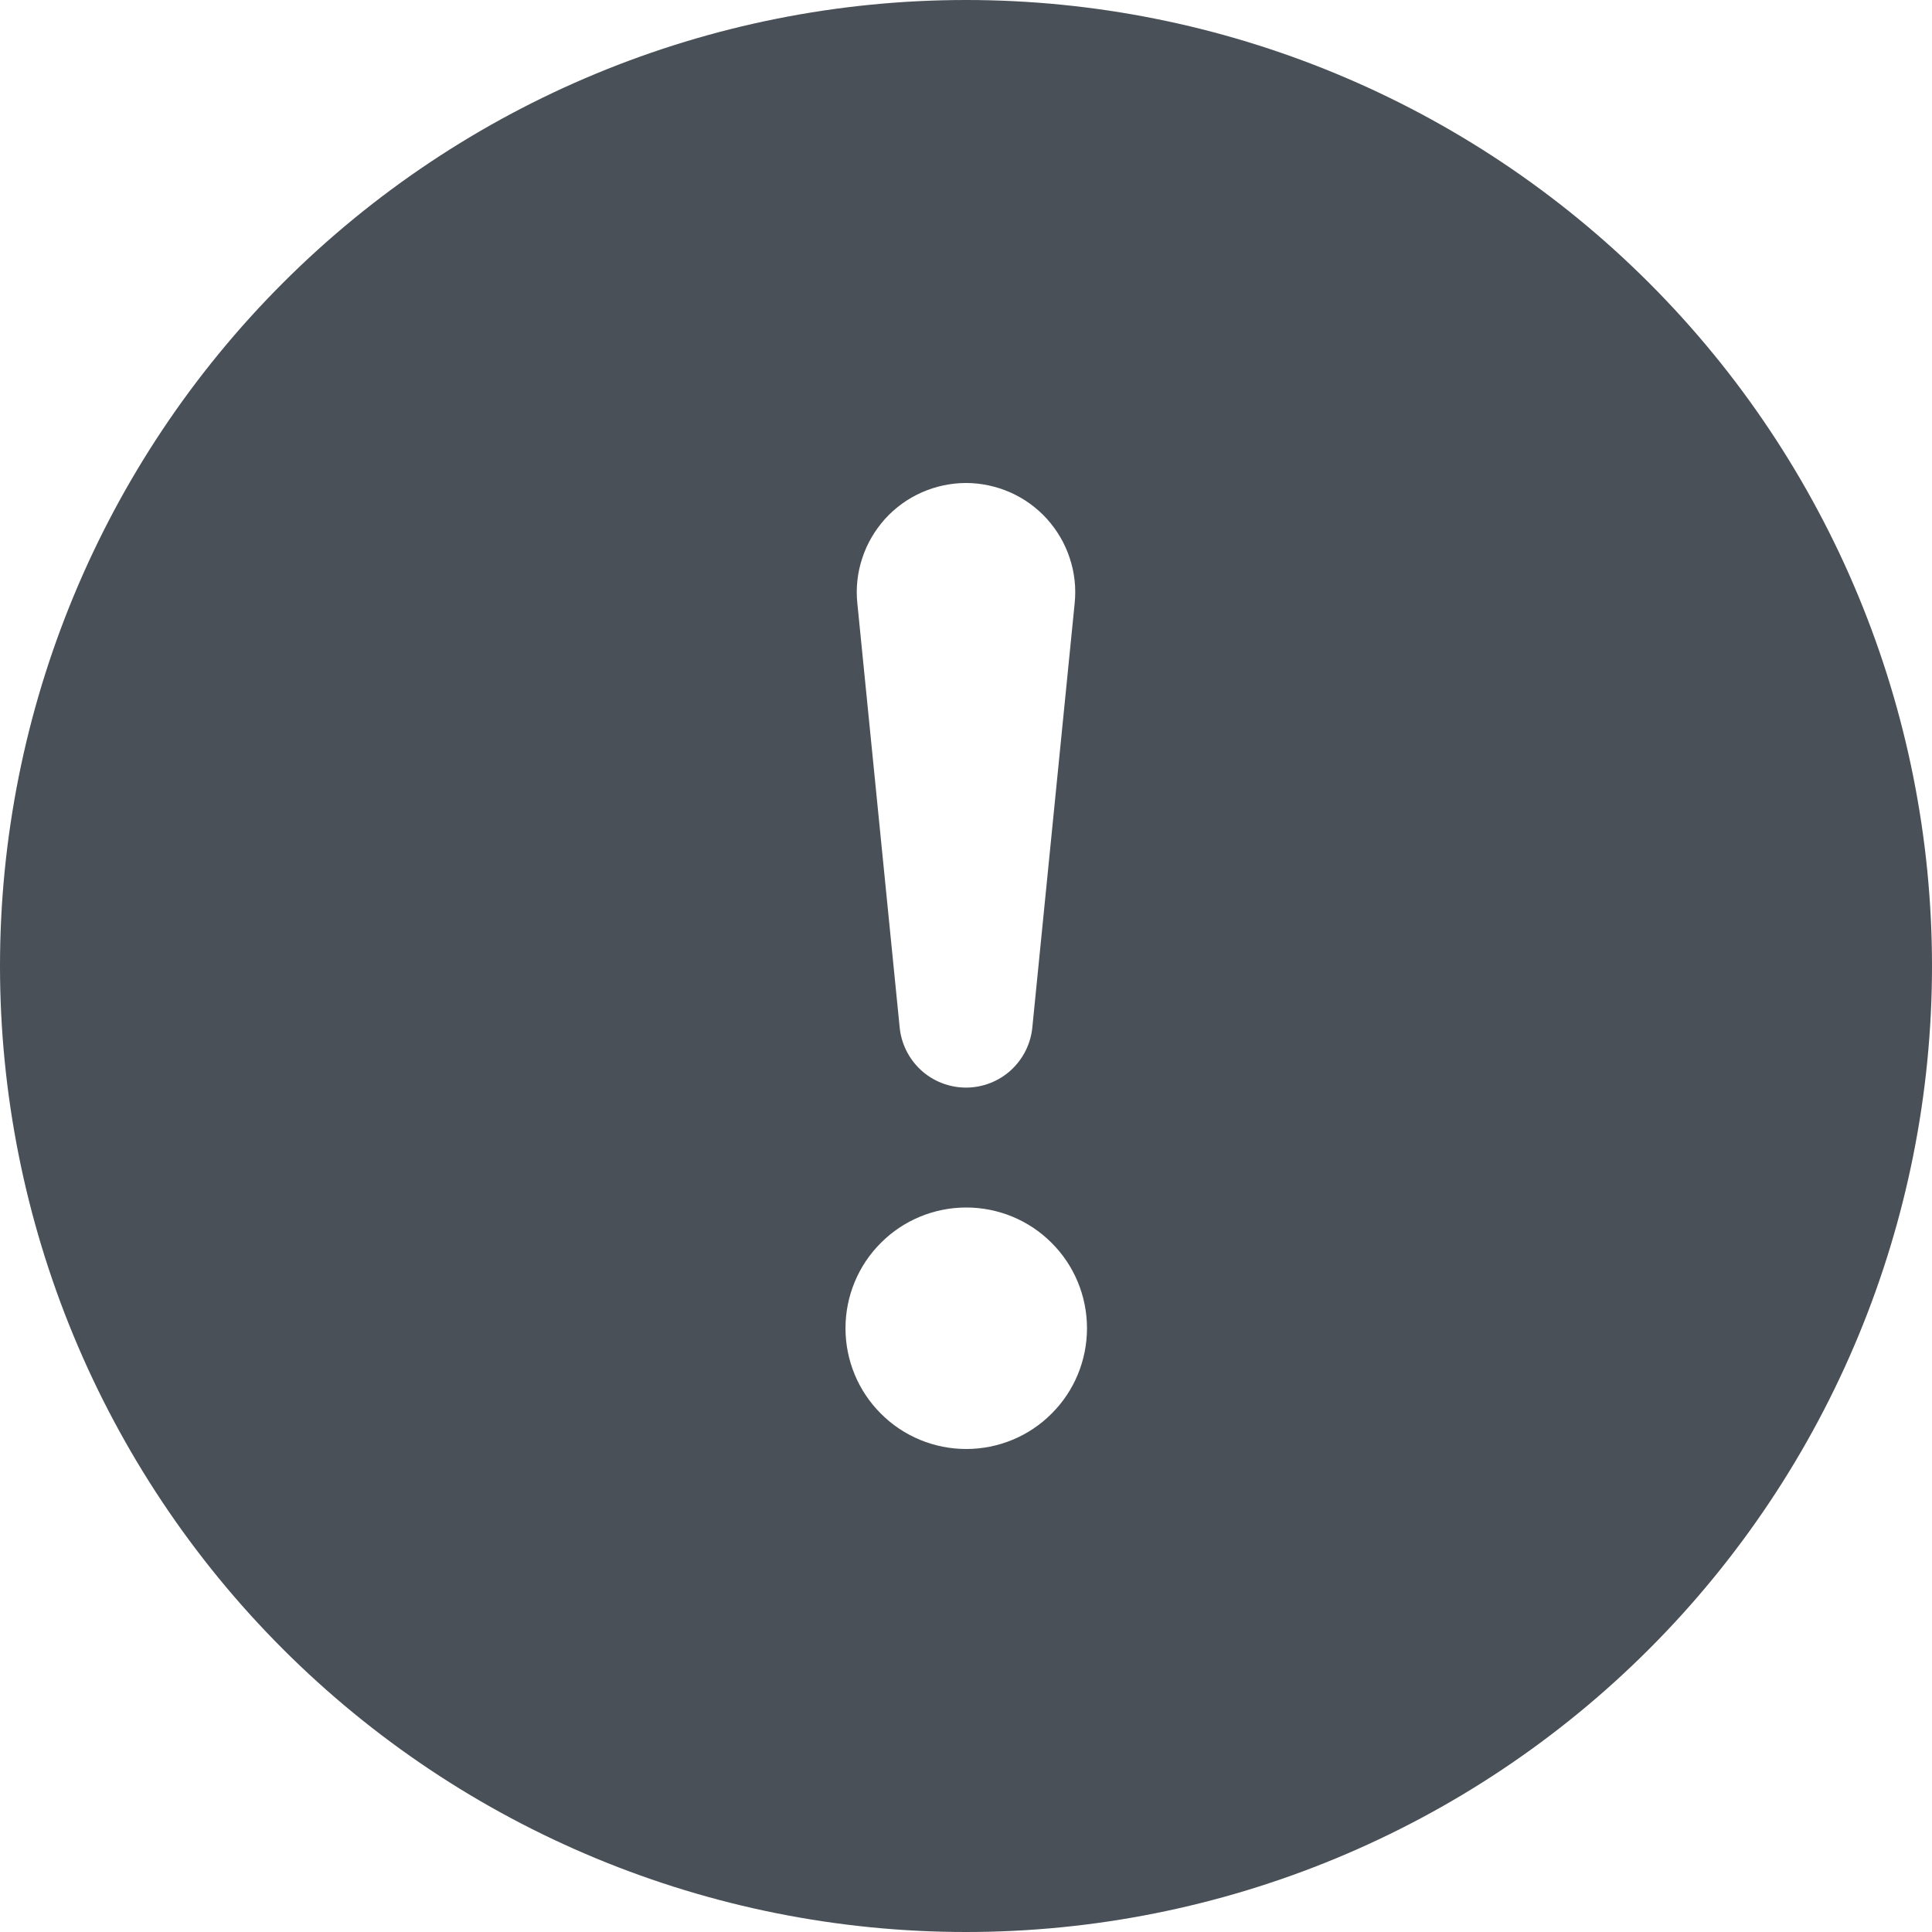
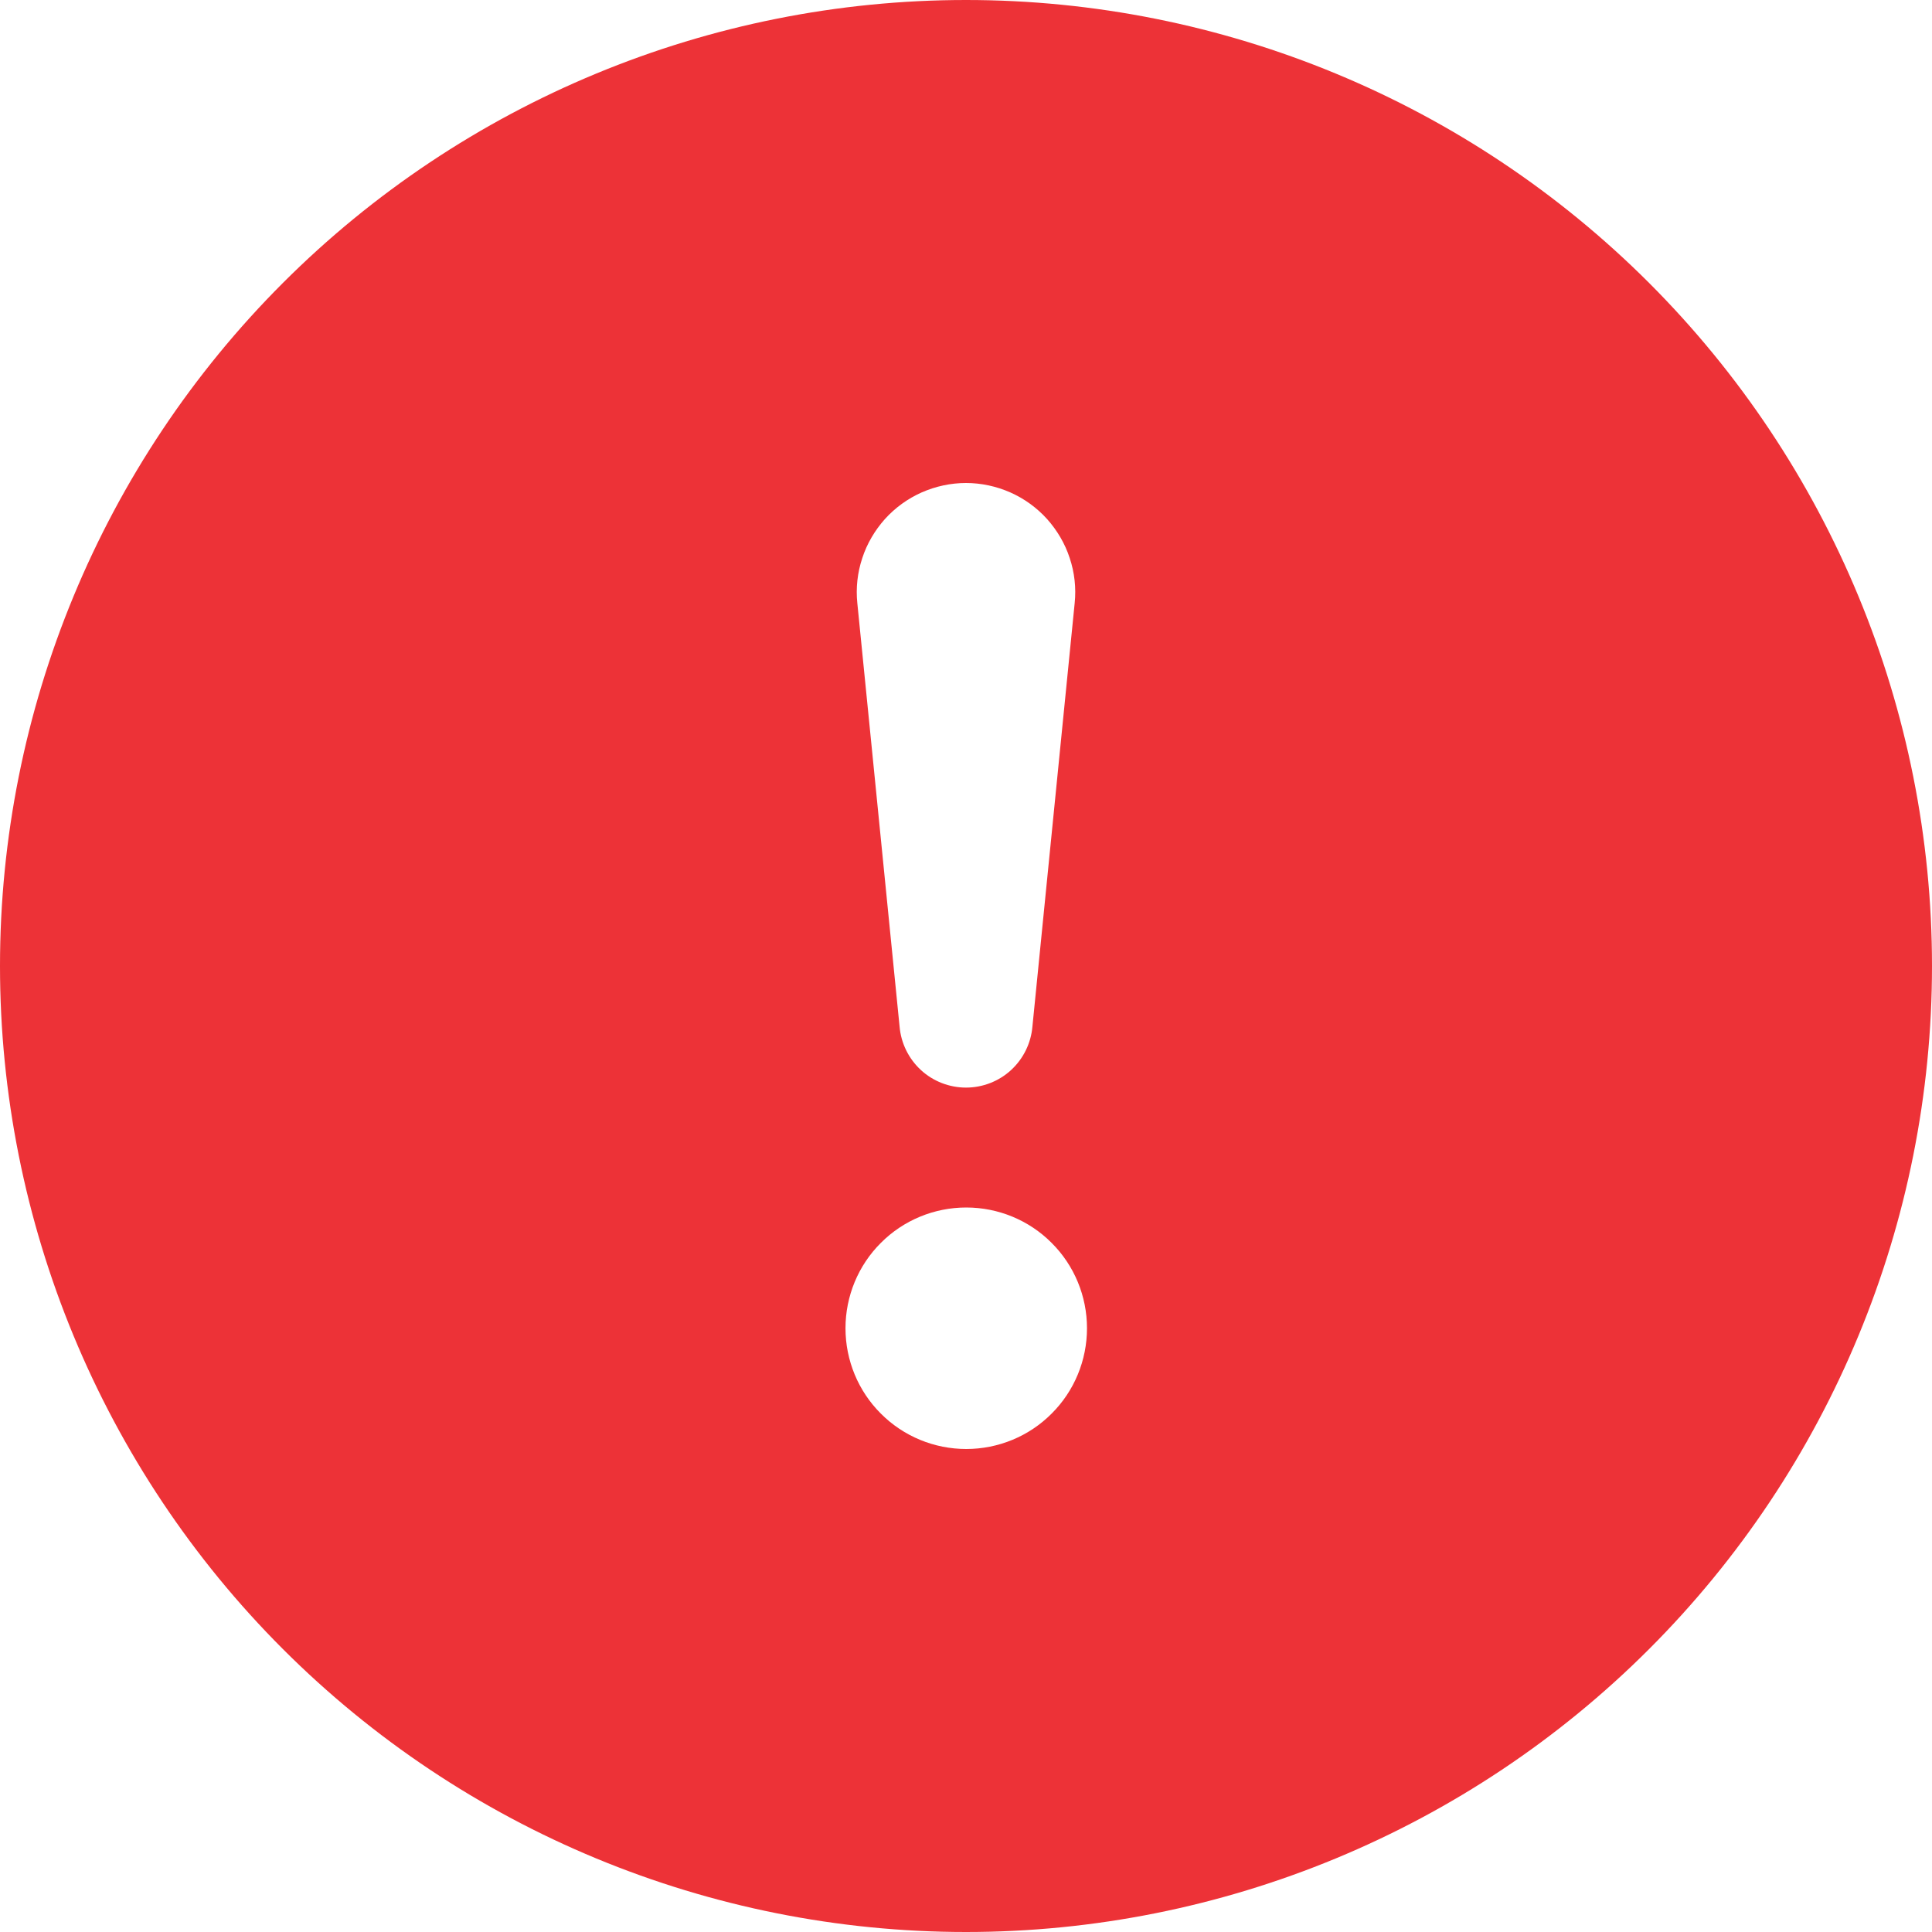
<svg xmlns="http://www.w3.org/2000/svg" width="16" height="16" viewBox="0 0 16 16" fill="none">
-   <path d="M16 8C16 10.122 15.157 12.157 13.657 13.657C12.157 15.157 10.122 16 8 16C5.878 16 3.843 15.157 2.343 13.657C0.843 12.157 0 10.122 0 8C0 5.878 0.843 3.843 2.343 2.343C3.843 0.843 5.878 0 8 0C10.122 0 12.157 0.843 13.657 2.343C15.157 3.843 16 5.878 16 8ZM8 4C7.874 4 7.749 4.027 7.633 4.078C7.518 4.129 7.414 4.204 7.329 4.298C7.245 4.392 7.18 4.502 7.141 4.622C7.101 4.742 7.087 4.869 7.1 4.995L7.45 8.502C7.462 8.64 7.525 8.768 7.627 8.862C7.728 8.955 7.862 9.007 8 9.007C8.138 9.007 8.272 8.955 8.373 8.862C8.475 8.768 8.538 8.64 8.55 8.502L8.9 4.995C8.913 4.869 8.899 4.742 8.859 4.622C8.82 4.502 8.755 4.392 8.671 4.298C8.586 4.204 8.482 4.129 8.367 4.078C8.251 4.027 8.126 4 8 4ZM8.002 10C7.737 10 7.482 10.105 7.295 10.293C7.107 10.48 7.002 10.735 7.002 11C7.002 11.265 7.107 11.52 7.295 11.707C7.482 11.895 7.737 12 8.002 12C8.267 12 8.522 11.895 8.709 11.707C8.897 11.52 9.002 11.265 9.002 11C9.002 10.735 8.897 10.48 8.709 10.293C8.522 10.105 8.267 10 8.002 10Z" fill="#495057" />
+   <path d="M16 8C16 10.122 15.157 12.157 13.657 13.657C12.157 15.157 10.122 16 8 16C5.878 16 3.843 15.157 2.343 13.657C0.843 12.157 0 10.122 0 8C0 5.878 0.843 3.843 2.343 2.343C3.843 0.843 5.878 0 8 0C10.122 0 12.157 0.843 13.657 2.343C15.157 3.843 16 5.878 16 8ZM8 4C7.874 4 7.749 4.027 7.633 4.078C7.518 4.129 7.414 4.204 7.329 4.298C7.245 4.392 7.18 4.502 7.141 4.622C7.101 4.742 7.087 4.869 7.1 4.995L7.45 8.502C7.462 8.64 7.525 8.768 7.627 8.862C7.728 8.955 7.862 9.007 8 9.007C8.138 9.007 8.272 8.955 8.373 8.862C8.475 8.768 8.538 8.64 8.55 8.502L8.9 4.995C8.913 4.869 8.899 4.742 8.859 4.622C8.82 4.502 8.755 4.392 8.671 4.298C8.586 4.204 8.482 4.129 8.367 4.078C8.251 4.027 8.126 4 8 4ZM8.002 10C7.737 10 7.482 10.105 7.295 10.293C7.107 10.48 7.002 10.735 7.002 11C7.002 11.265 7.107 11.52 7.295 11.707C7.482 11.895 7.737 12 8.002 12C8.267 12 8.522 11.895 8.709 11.707C8.897 11.52 9.002 11.265 9.002 11C9.002 10.735 8.897 10.48 8.709 10.293C8.522 10.105 8.267 10 8.002 10Z" fill="#ED3237" />
</svg>
